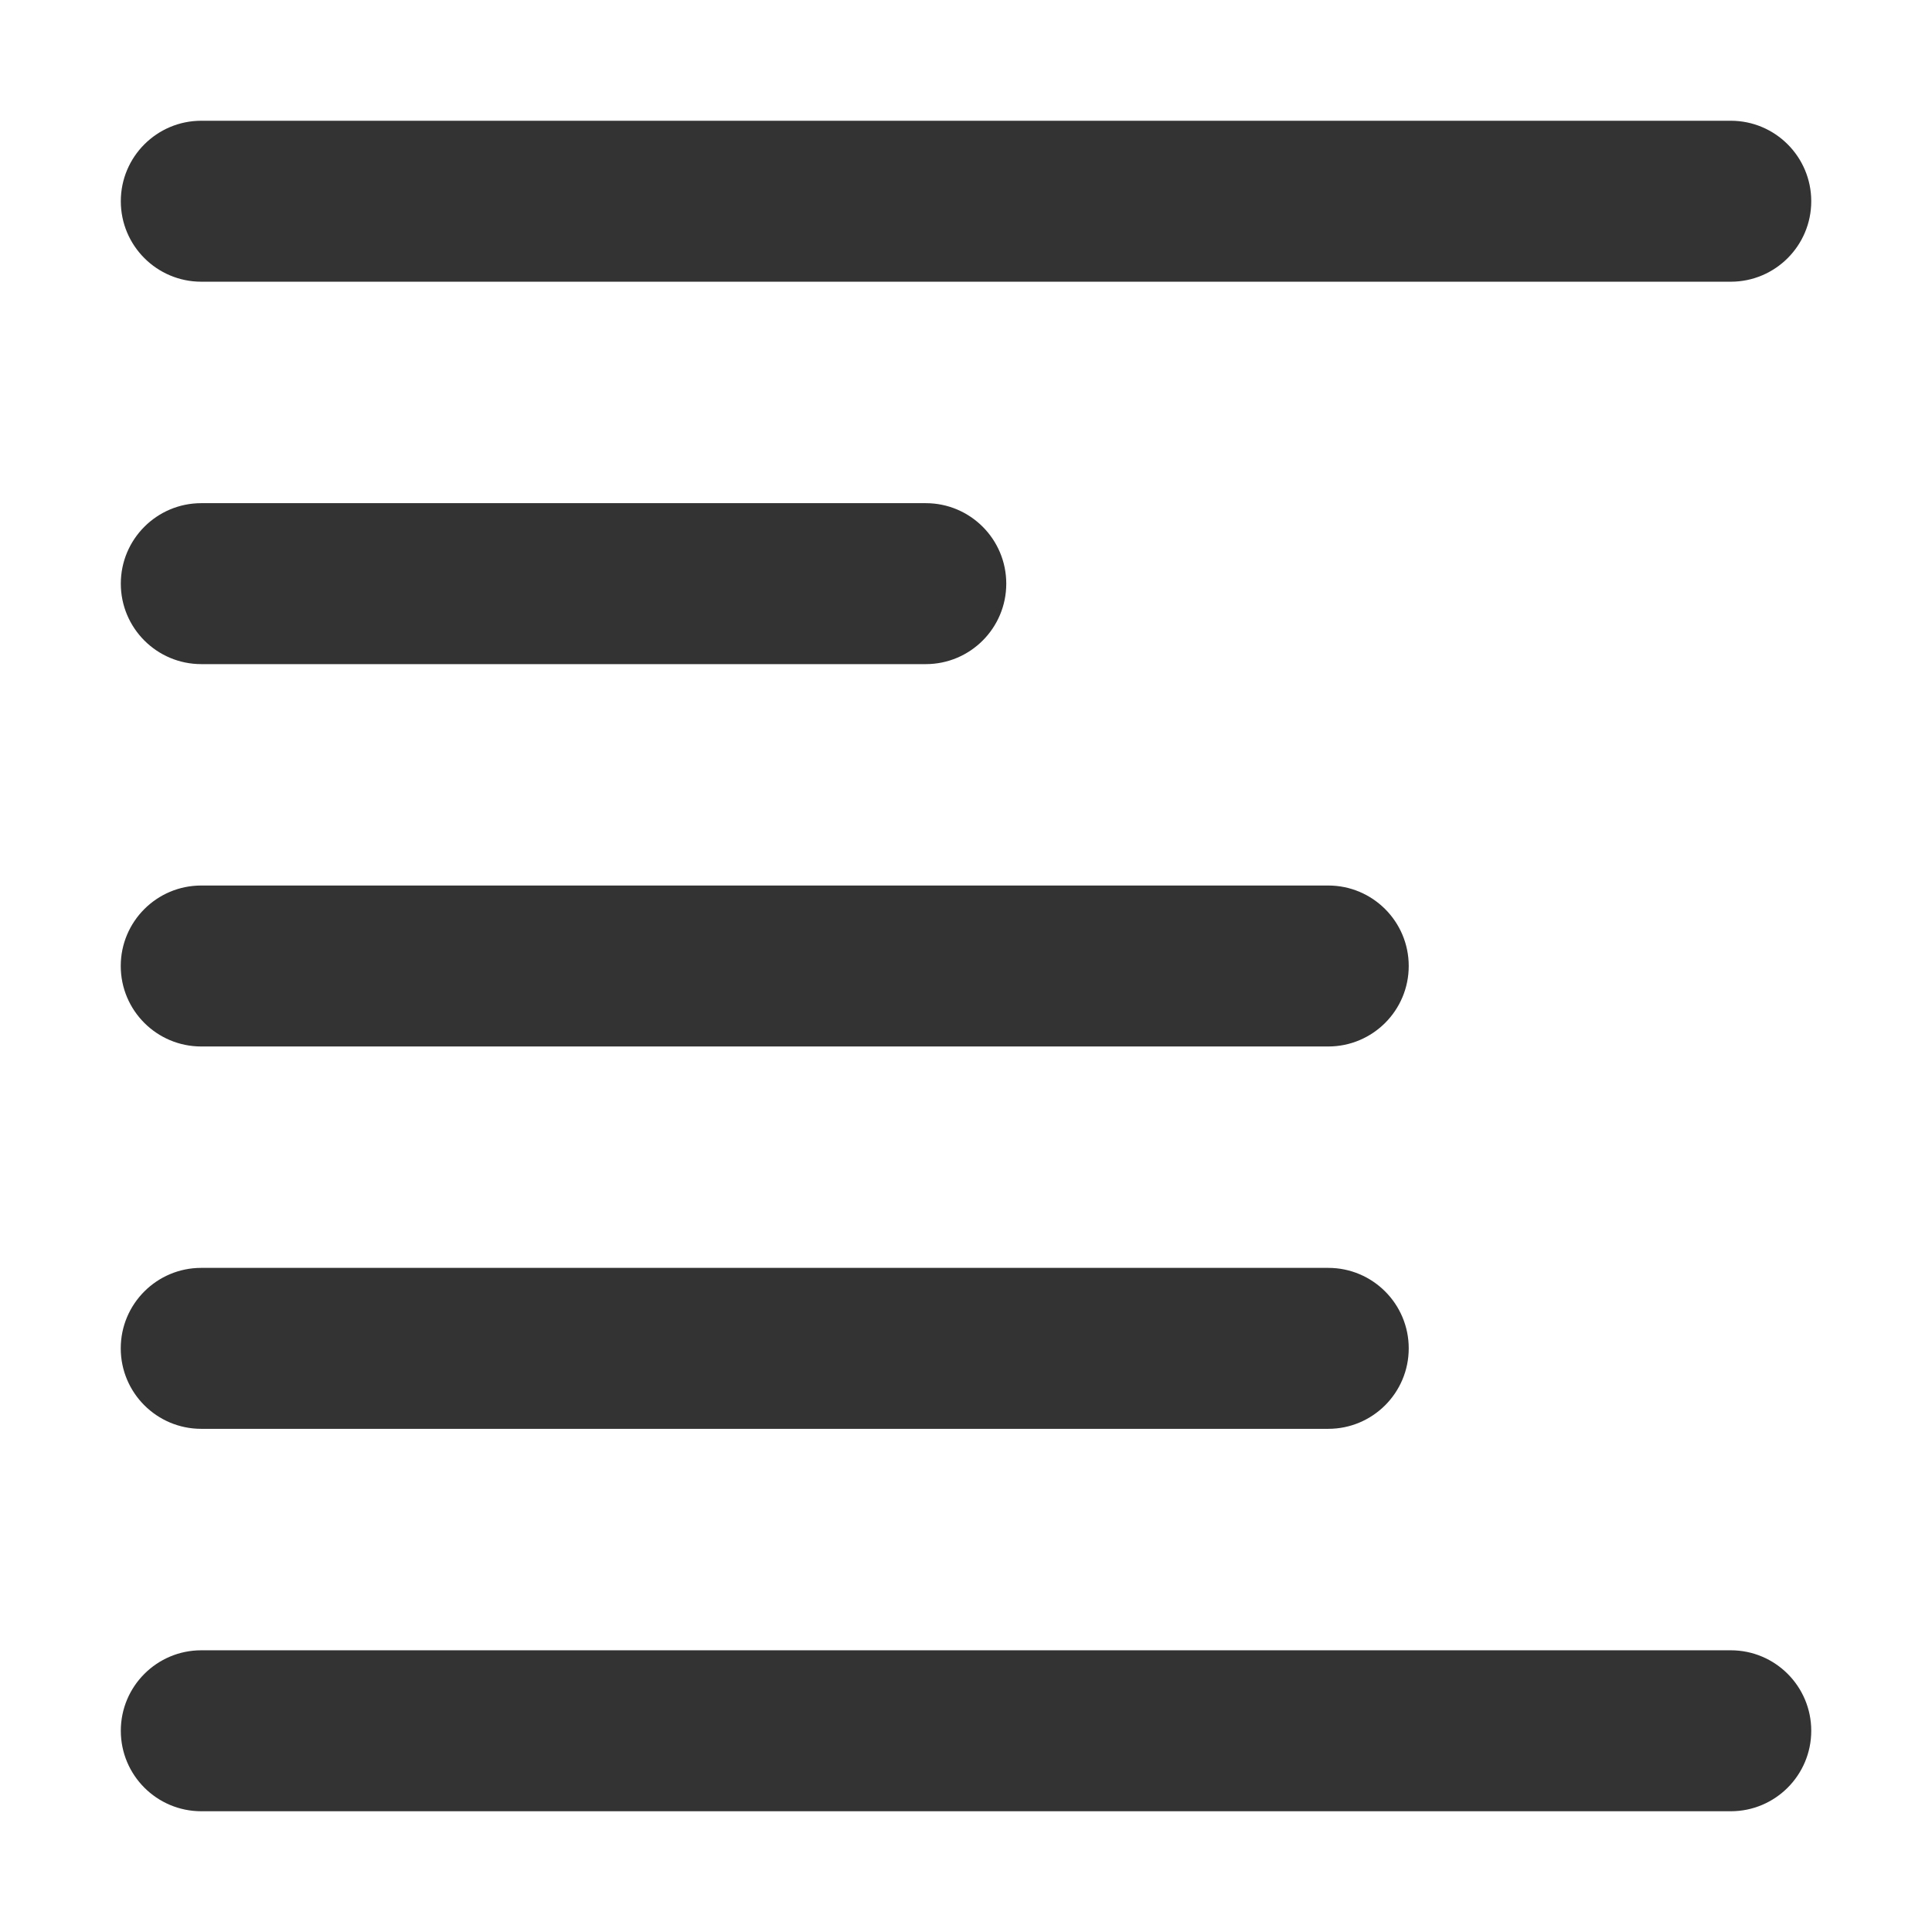
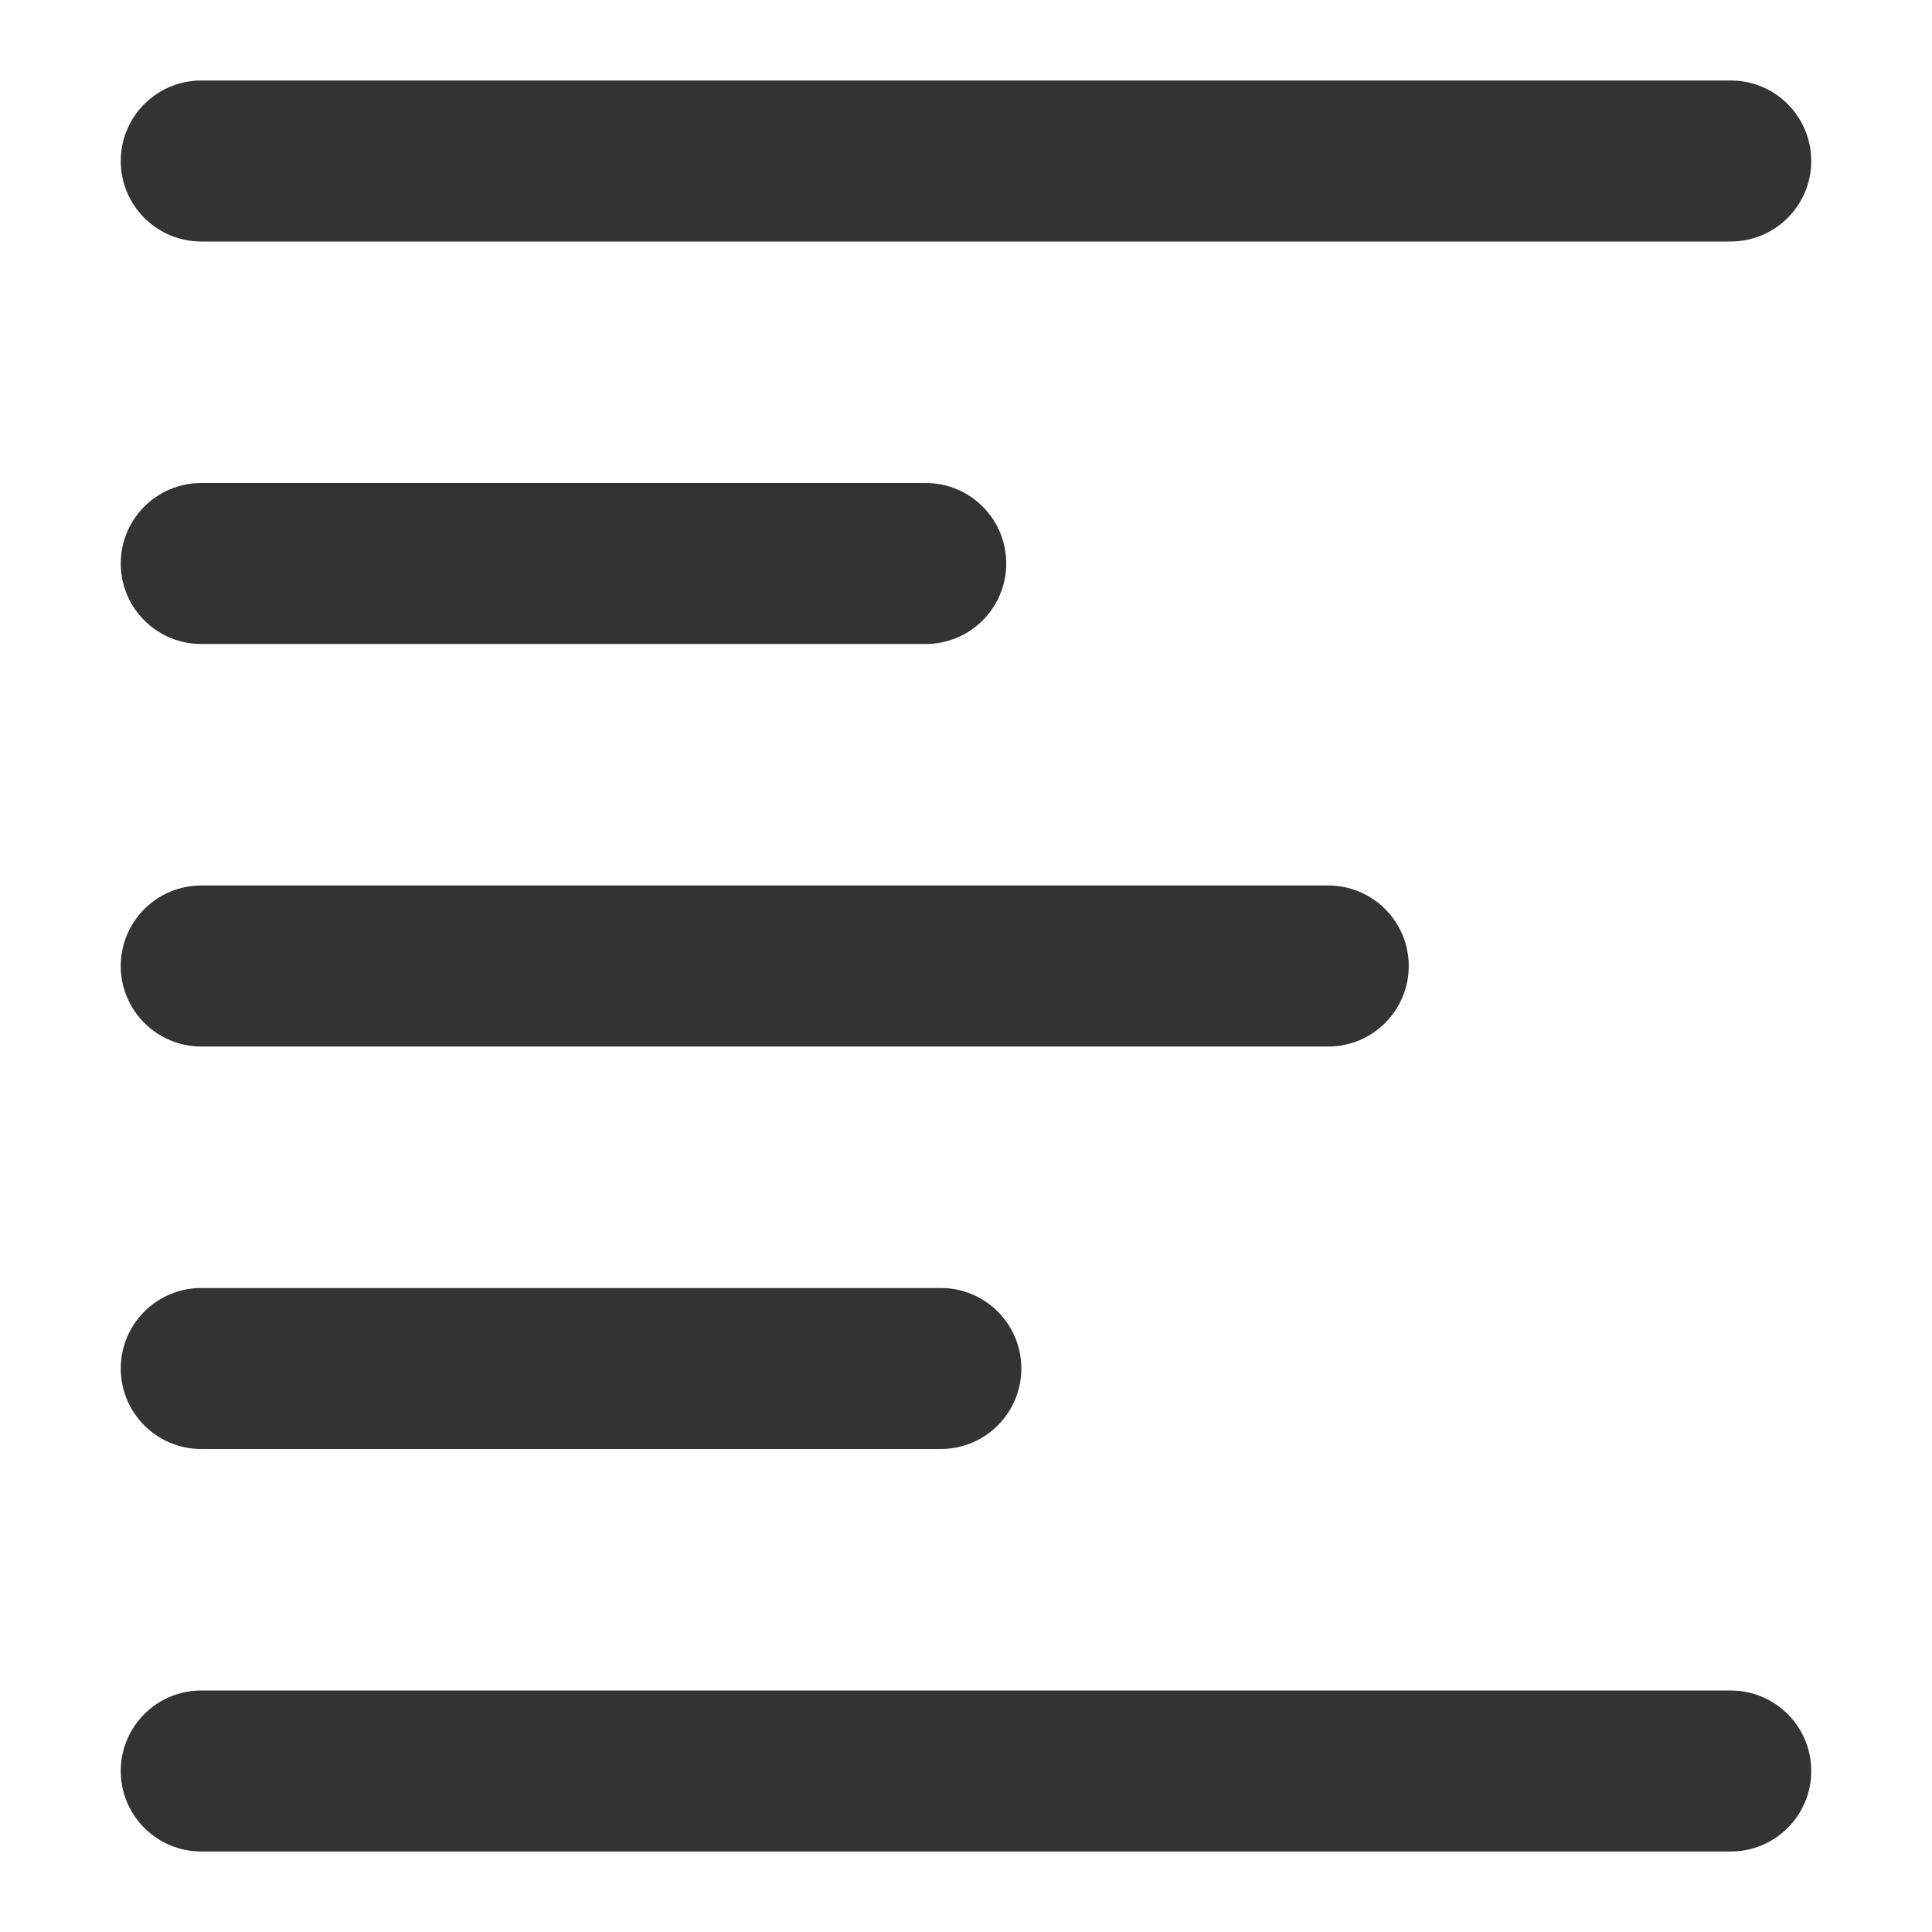
- <svg xmlns="http://www.w3.org/2000/svg" version="1.1" width="32" height="32" viewBox="0 0 32 32">
-   <path fill="#333" d="M28.667 30h-25.333c-0.736 0-1.333-0.597-1.333-1.333s0.597-1.333 1.333-1.333v0h25.333c0.736 0 1.333 0.597 1.333 1.333s-0.597 1.333-1.333 1.333v0zM23.333 22.333c0-0.736-0.597-1.333-1.333-1.333v0h-18.667c-0.736 0-1.333 0.597-1.333 1.333s0.597 1.333 1.333 1.333v0h18.667c0.736 0 1.333-0.597 1.333-1.333v0zM23.333 16c0-0.736-0.597-1.333-1.333-1.333v0h-18.667c-0.736 0-1.333 0.597-1.333 1.333s0.597 1.333 1.333 1.333v0h18.667c0.736 0 1.333-0.597 1.333-1.333v0zM16.667 9.667c0-0.736-0.597-1.333-1.333-1.333v0h-12c-0.736 0-1.333 0.597-1.333 1.333s0.597 1.333 1.333 1.333v0h12c0.736 0 1.333-0.597 1.333-1.333v0zM30 3.333c0-0.736-0.597-1.333-1.333-1.333v0h-25.333c-0.736 0-1.333 0.597-1.333 1.333s0.597 1.333 1.333 1.333v0h25.333c0.736 0 1.333-0.597 1.333-1.333v0z" />
+ <svg xmlns="http://www.w3.org/2000/svg" viewBox="0 0 96 96">
+   <path d="M86 92H10a4 4 0 0 1 0-8h76a4 4 0 0 1 0 8zM50.75 68a4 4 0 0 0-4-4H10a4 4 0 0 0 0 8h36.75a4 4 0 0 0 4-4zM70 48a4 4 0 0 0-4-4H10a4 4 0 0 0 0 8h56a4 4 0 0 0 4-4zM50 28a4 4 0 0 0-4-4H10a4 4 0 0 0 0 8h36a4 4 0 0 0 4-4zM90 8a4 4 0 0 0-4-4H10a4 4 0 0 0 0 8h76a4 4 0 0 0 4-4z" fill="#333" />
</svg>
